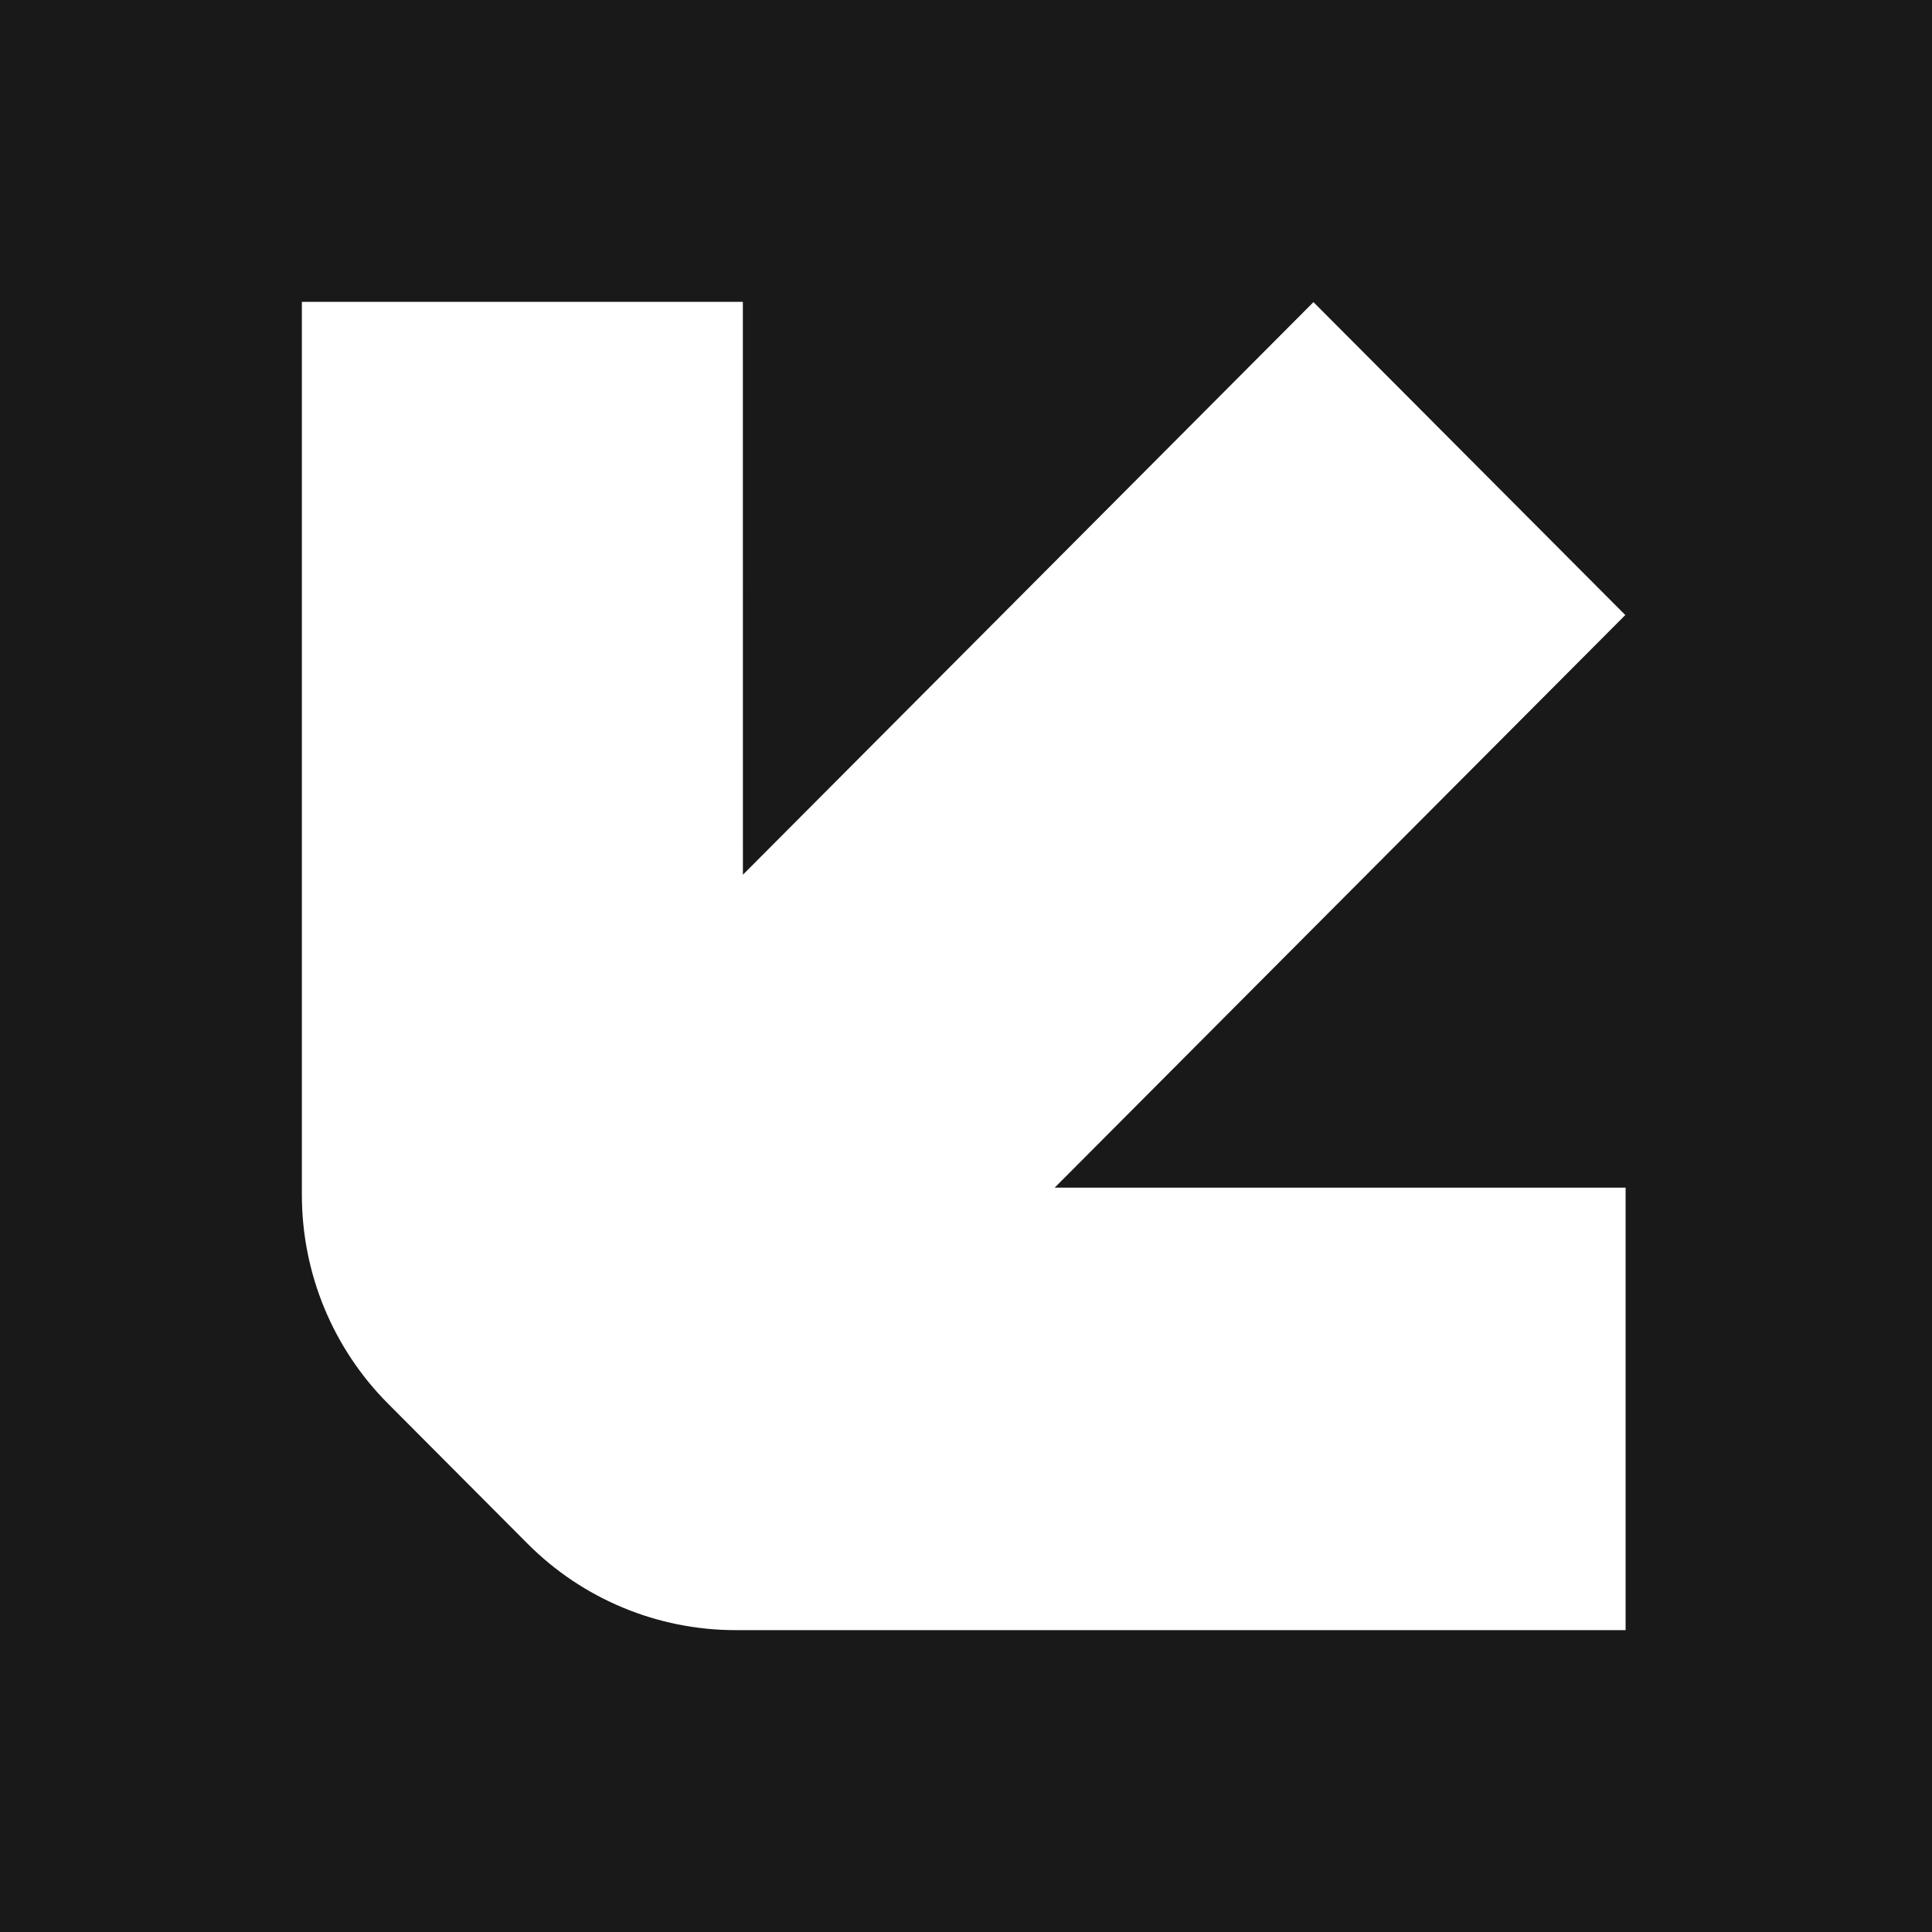
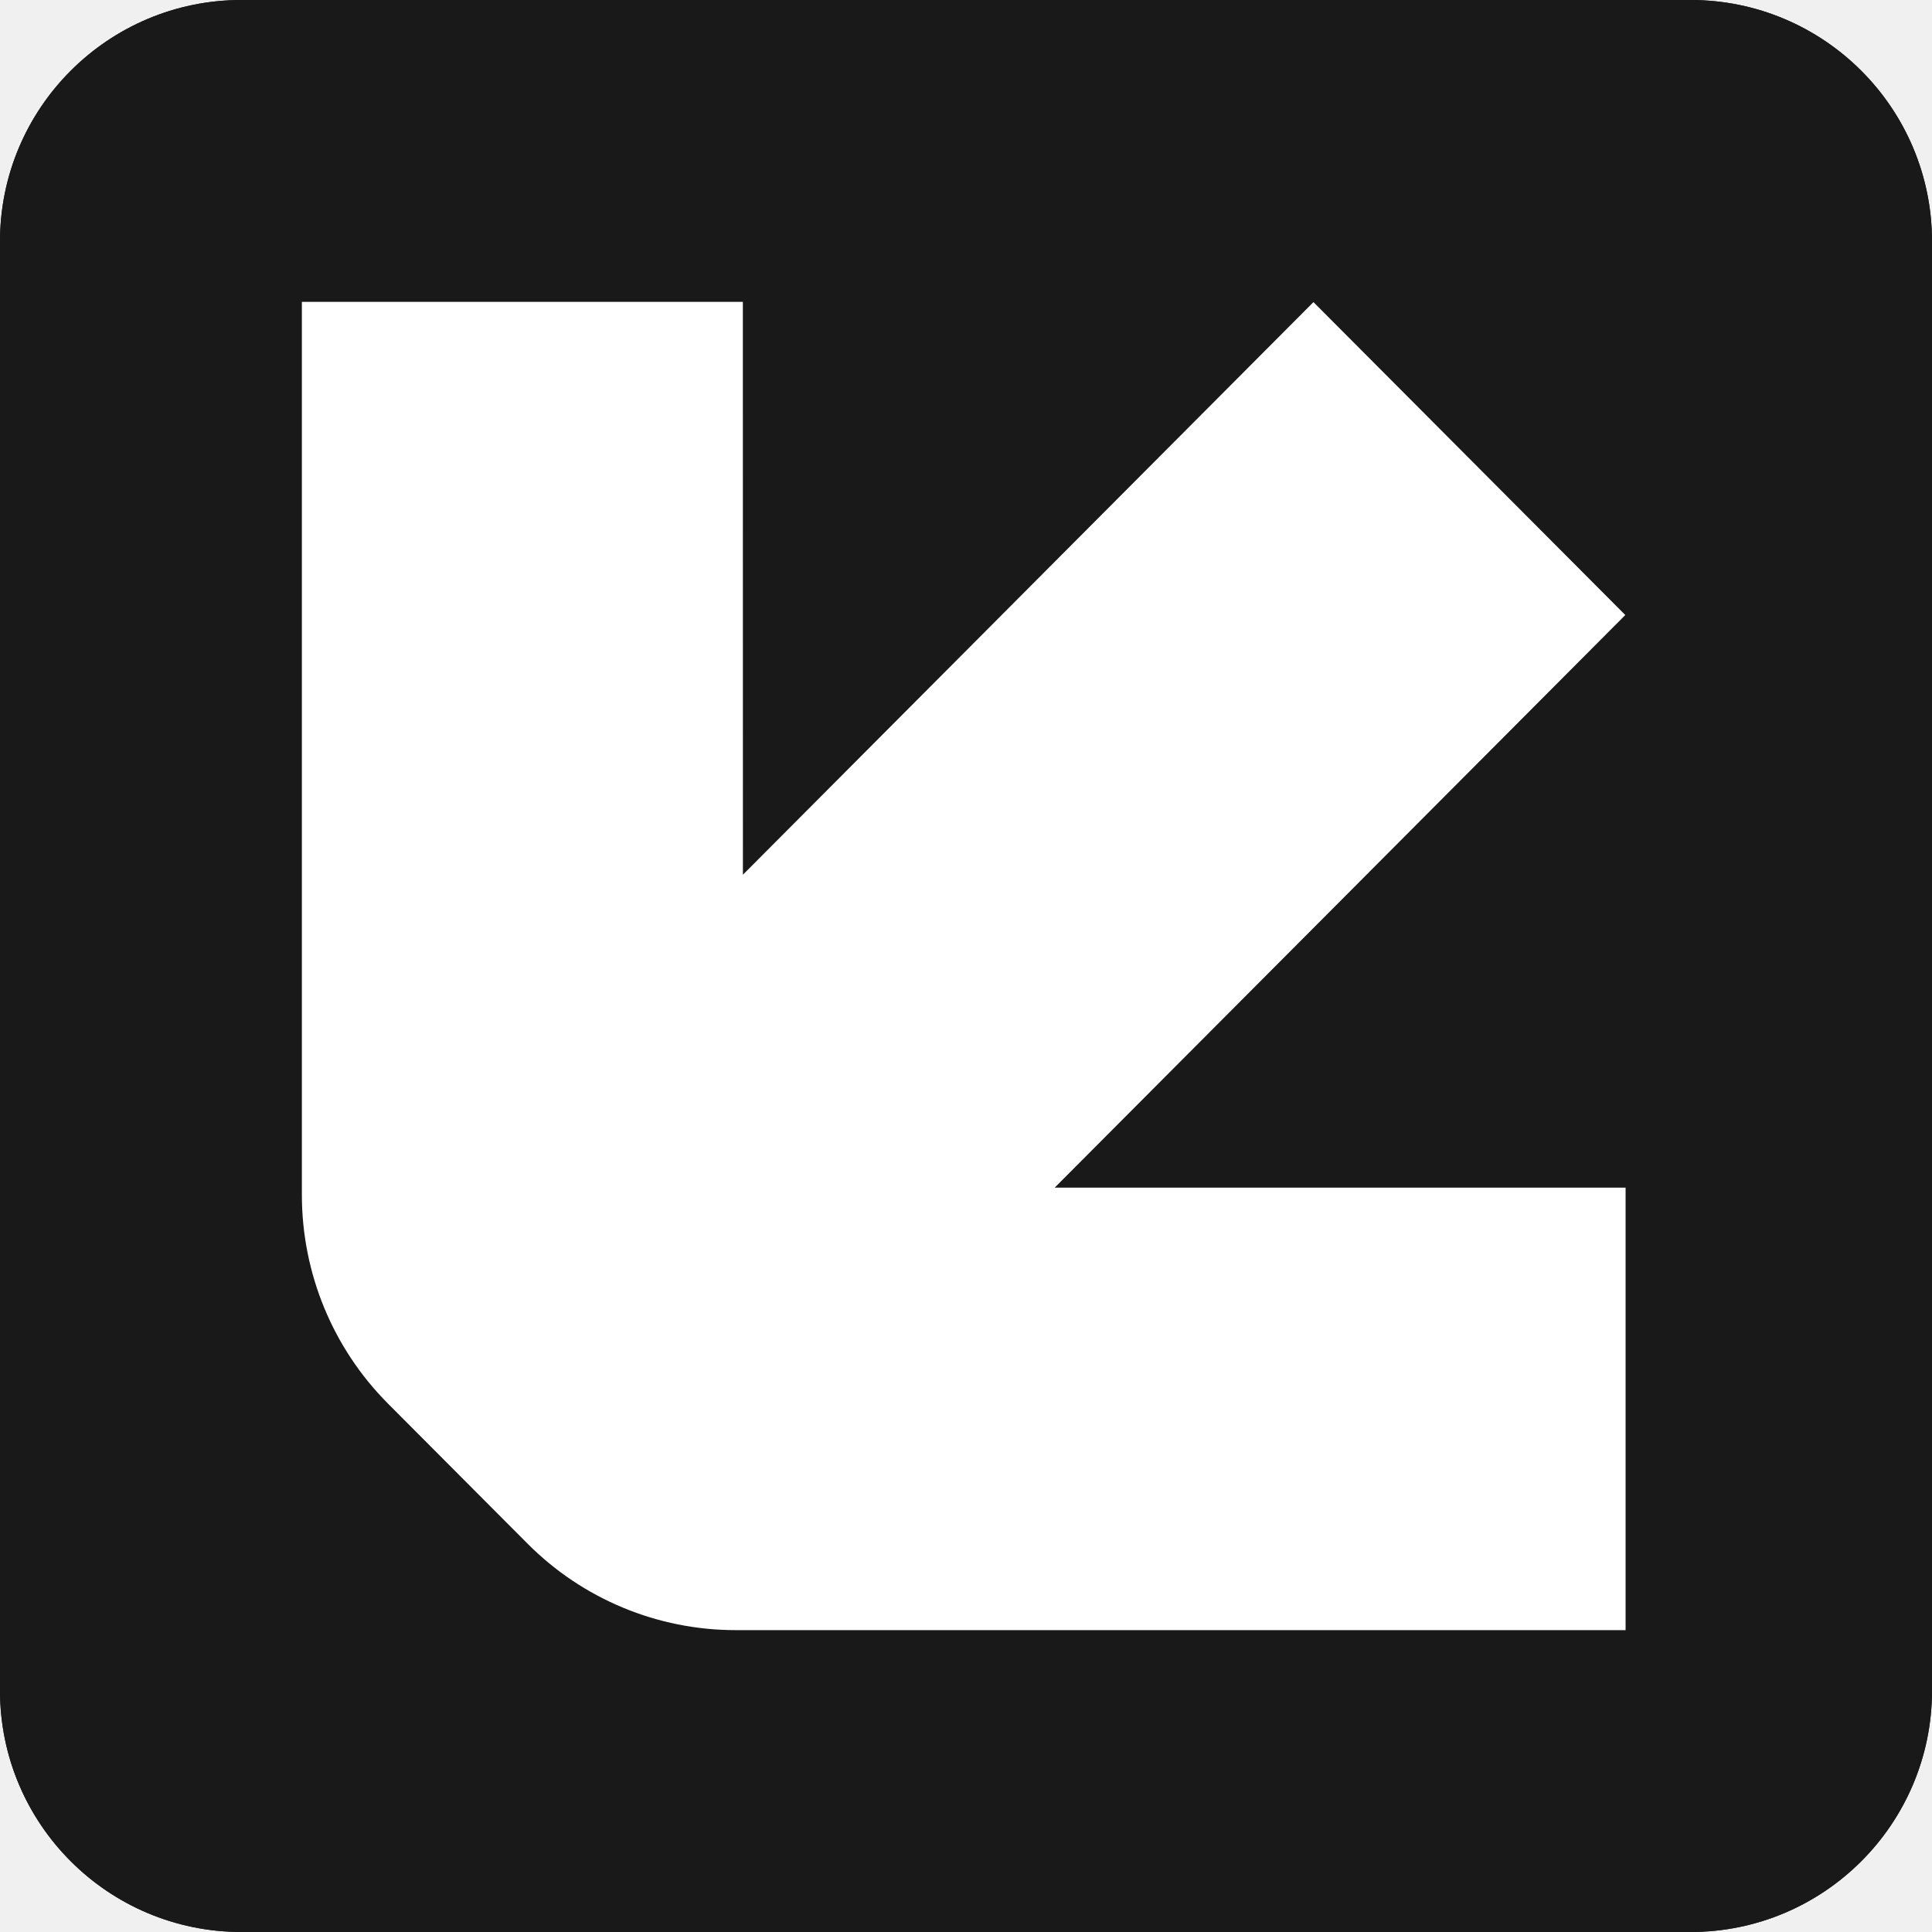
<svg xmlns="http://www.w3.org/2000/svg" width="32" height="32" viewBox="0 0 32 32" fill="none">
-   <rect width="32" height="32" fill="#191919" />
-   <path d="M31.36 0.588H0.588V31.309H31.36V0.588Z" stroke="#191919" stroke-width="5" stroke-miterlimit="10" />
-   <path d="M17.469 19.671L26.92 10.187L21.755 5.004L12.305 14.488L12.304 5L5 5V19.792C5 21.089 5.513 22.332 6.427 23.249L8.738 25.568C9.651 26.485 10.891 27 12.183 27L26.925 27L26.925 19.671L17.469 19.671Z" fill="white" />
+   <g clip-path="url(#clip0_5445_1797)">
+     <rect width="32" height="32" rx="4" fill="#191919" />
+     <path d="M31.36 0.588H0.588V31.309H31.36V0.588Z" stroke="#191919" stroke-width="5" stroke-miterlimit="10" />
+     <path d="M17.469 19.671L26.92 10.187L21.755 5.004L12.305 14.488L12.304 5L5 5V19.792C5 21.089 5.513 22.332 6.427 23.249L8.738 25.568C9.651 26.485 10.891 27 12.183 27L26.925 27L26.925 19.671L17.469 19.671Z" fill="white" />
+   </g>
+   <defs>
+     <clipPath id="clip0_5445_1797">
+       <rect width="32" height="32" rx="4" fill="white" />
+     </clipPath>
+   </defs>
</svg>
